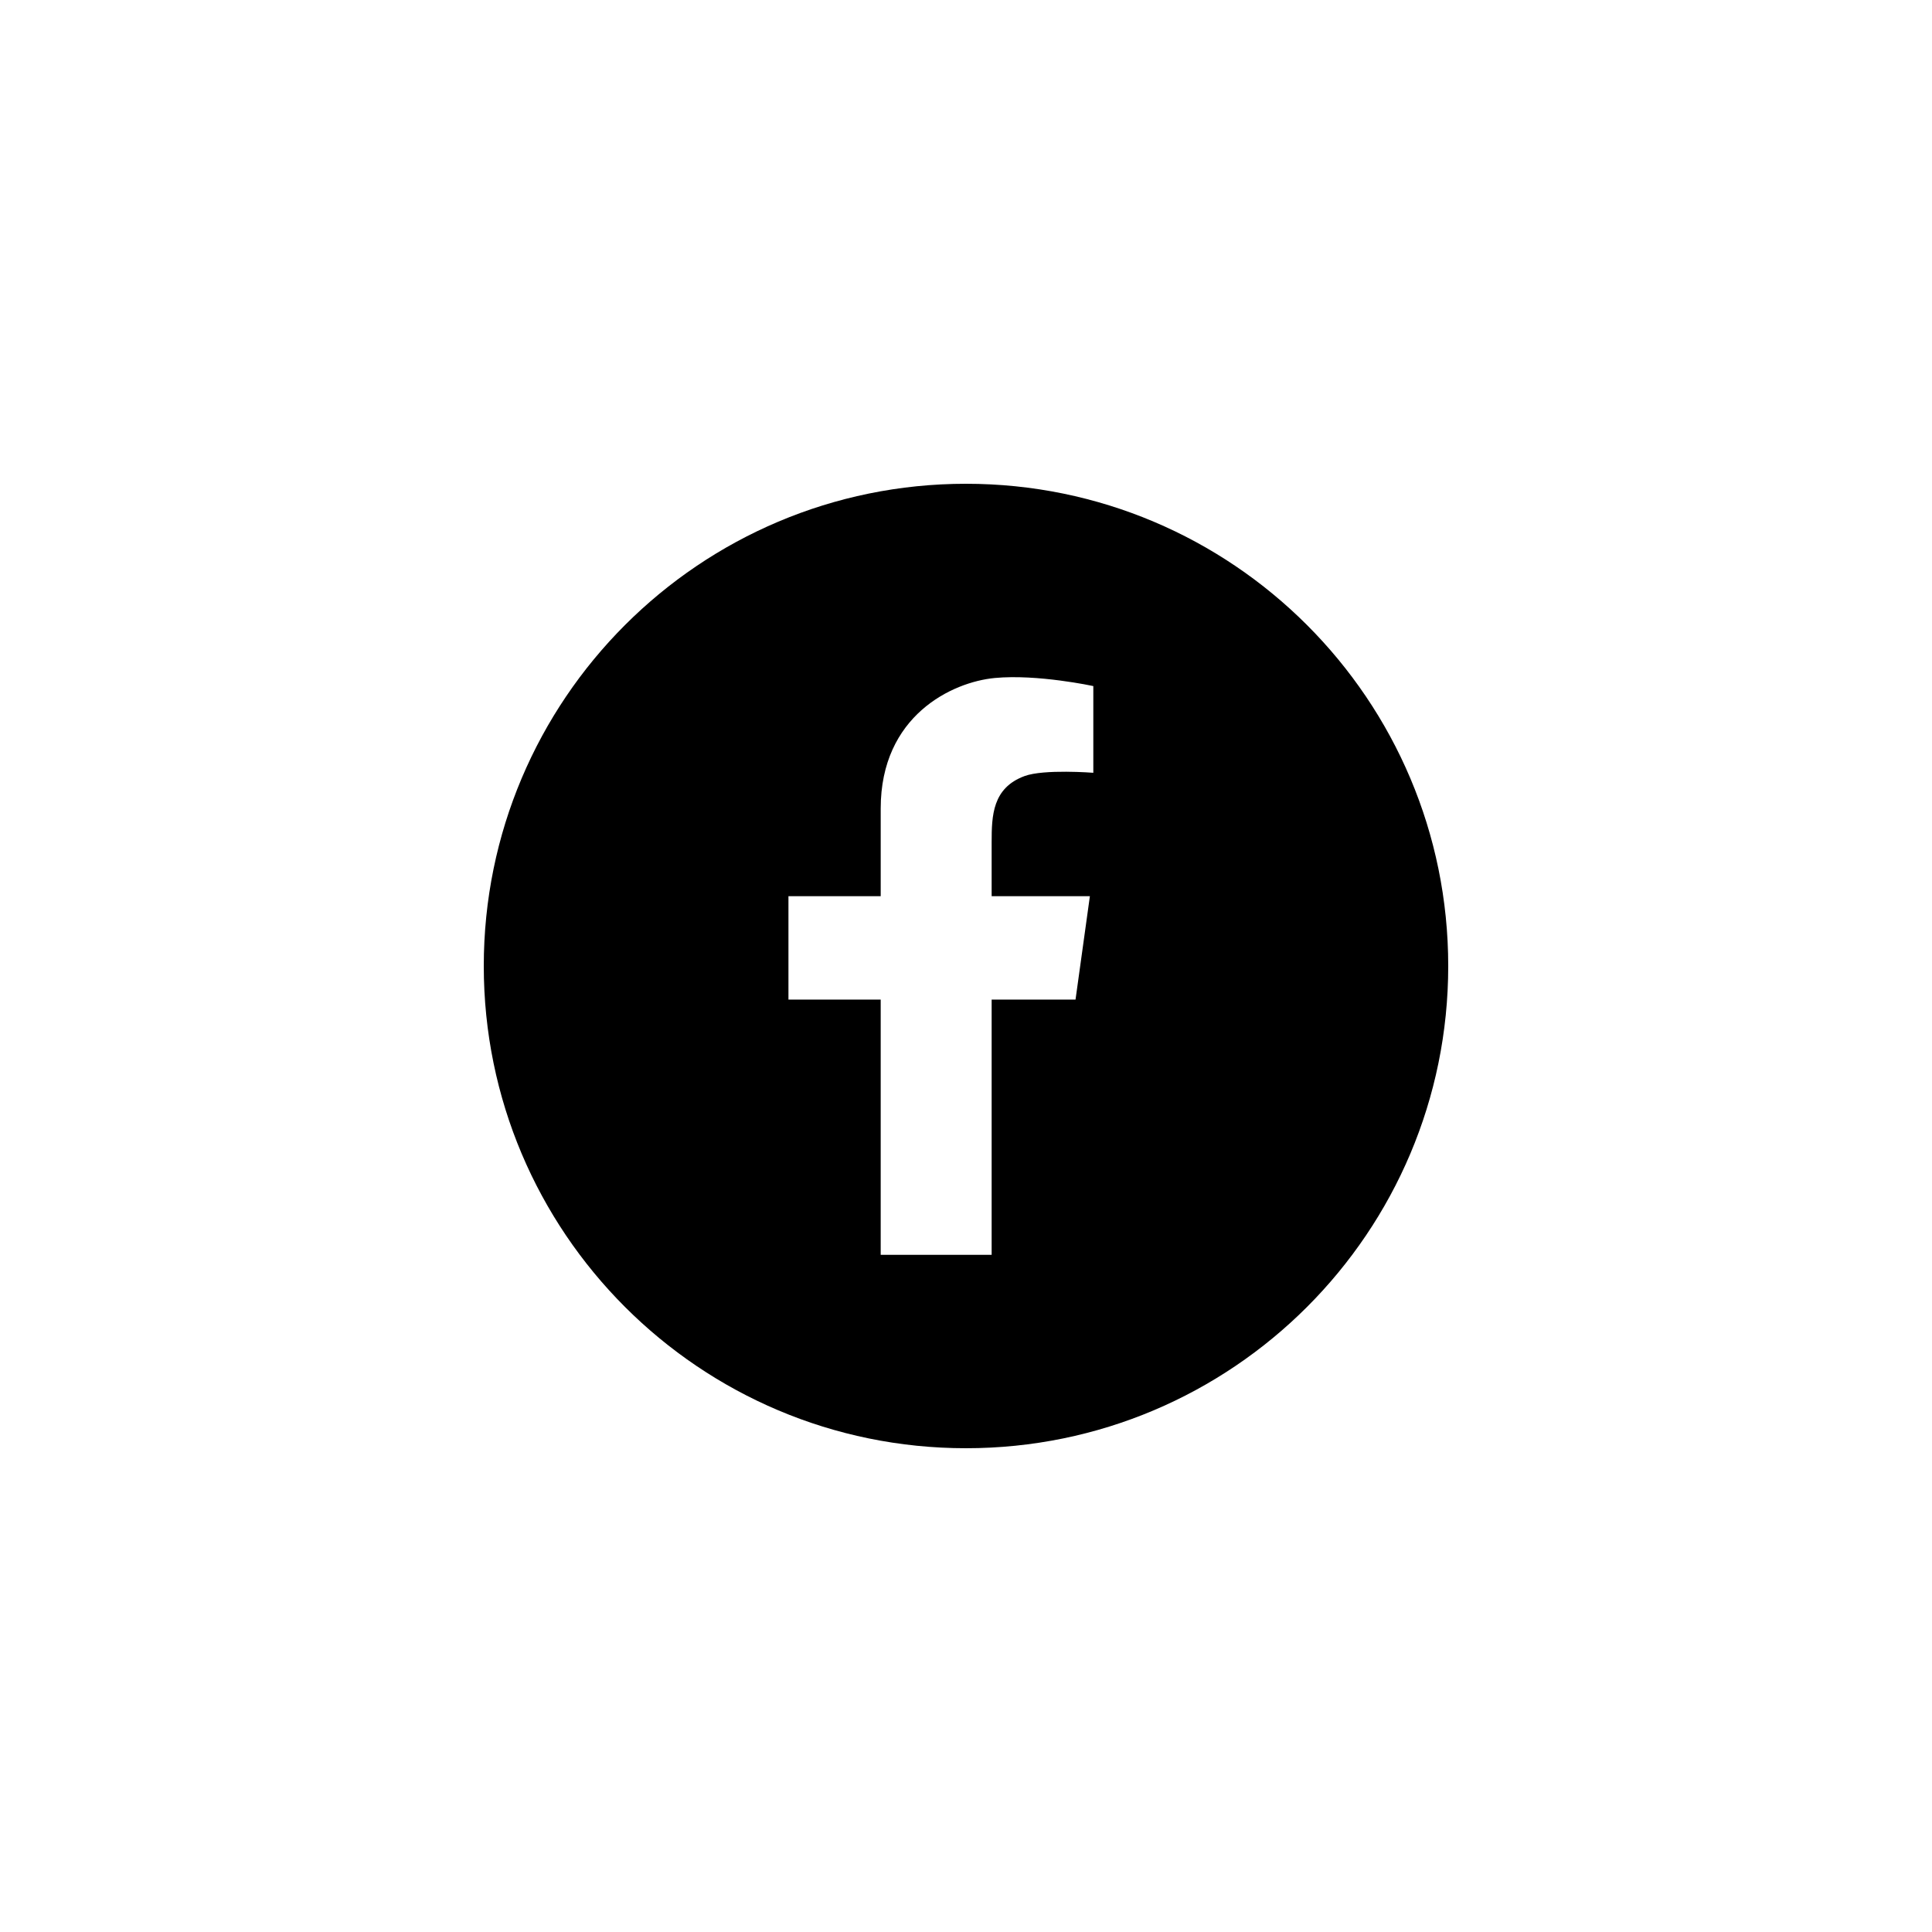
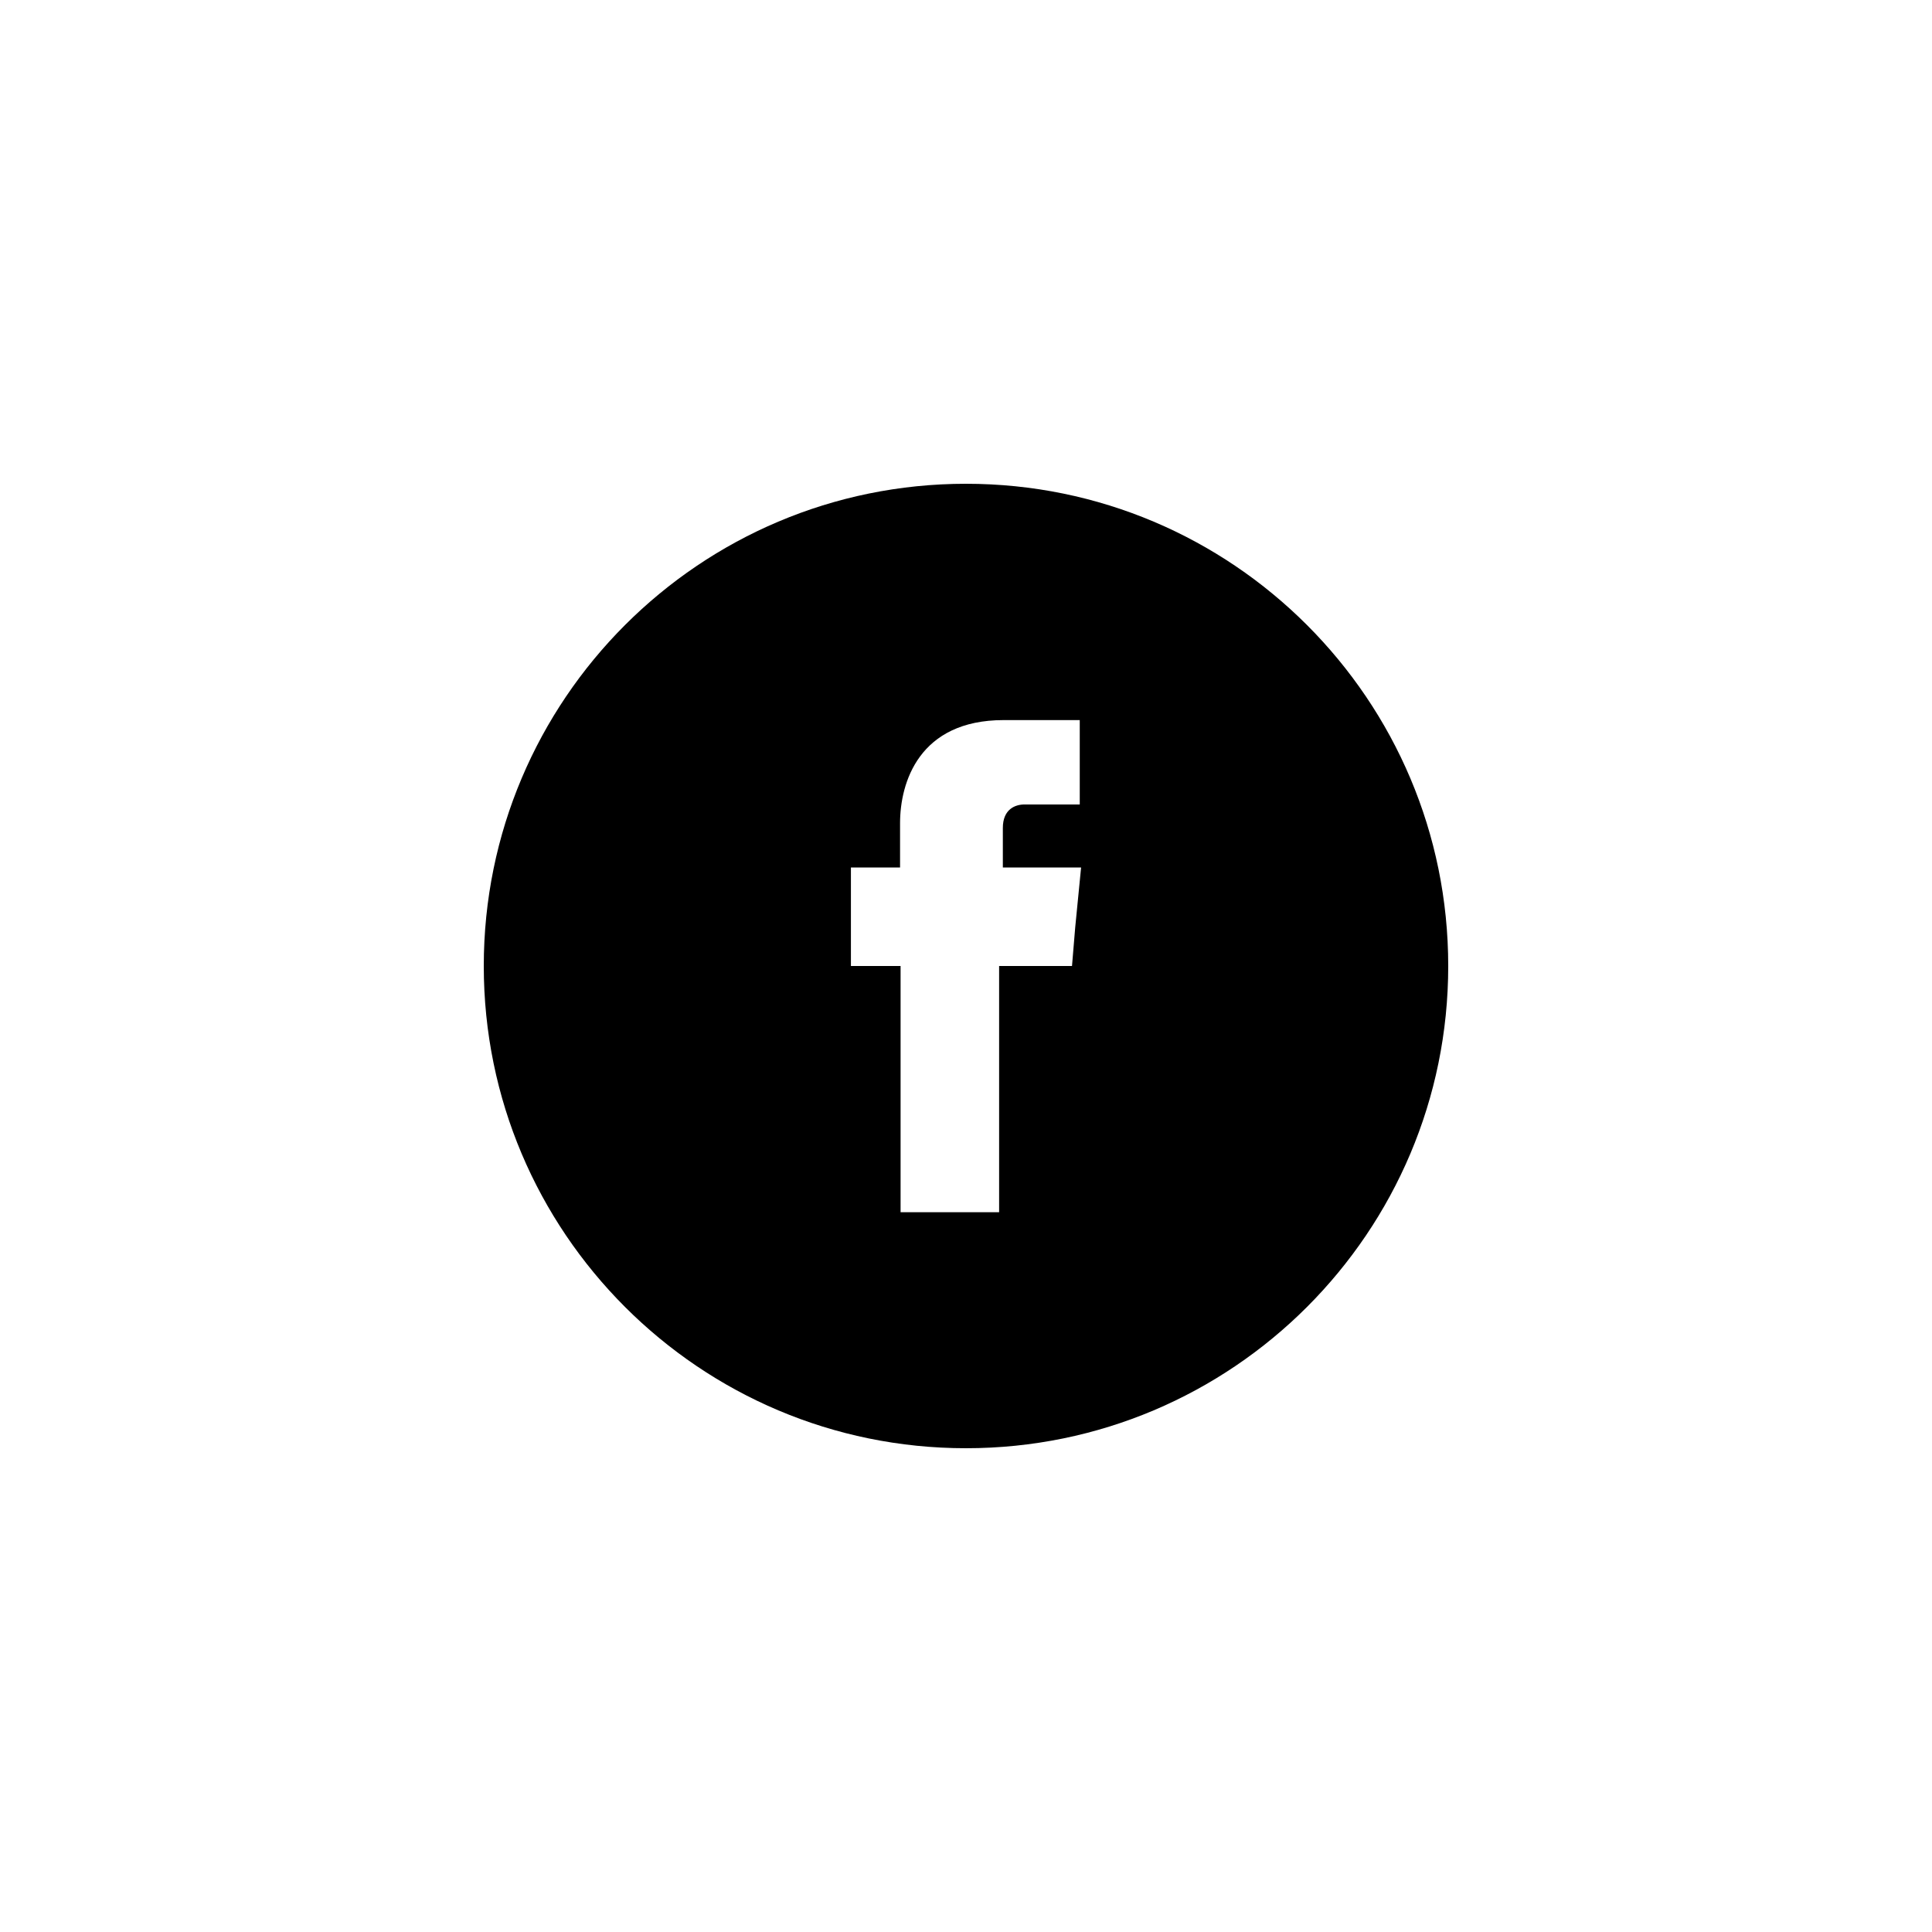
<svg xmlns="http://www.w3.org/2000/svg" version="1.1" width="400" height="400" viewBox="0 0 400 400" xml:space="preserve">
  <defs>
</defs>
  <g transform="matrix(0.39 0 0 0.39 200 200)" id="Layer_1">
-     <path style="stroke: none; stroke-width: 1; stroke-dasharray: none; stroke-linecap: butt; stroke-dashoffset: 0; stroke-linejoin: miter; stroke-miterlimit: 4; fill: rgb(0,0,0); fill-rule: nonzero; opacity: 1;" transform=" translate(-256, -256)" d="M 256 0 C 114.615 0 0 114.615 0 256 S 114.615 512 256 512 S 512 397.385 512 256 S 397.385 0 256 0 Z m 67.59 153.428 s -26.194 -2.064 -36.513 1.746 c -17.056 6.3 -17.462 21.034 -17.462 35.084 v 28.694 h 52.149 l -7.62 54.888 H 269.615 V 409.333 h -58.9 V 273.84 H 161.744 V 218.952 h 48.974 V 172.4 c 0 -49.292 37.942 -67.151 60.563 -69.294 s 52.309 4.286 52.309 4.286 Z" stroke-linecap="round" />
+     <path style="stroke: none; stroke-width: 1; stroke-dasharray: none; stroke-linecap: butt; stroke-dashoffset: 0; stroke-linejoin: miter; stroke-miterlimit: 4; fill: rgb(0,0,0); fill-rule: nonzero; opacity: 1;" transform=" translate(-256, -256)" d="M 437.017 74.985 C 390.665 28.629 326.732 0 256 0 S 121.338 28.629 74.986 74.985 C 28.634 121.341 0 185.268 0 256 s 28.634 134.661 74.986 181.014 C 121.338 483.368 185.268 512 256 512 s 134.665 -28.632 181.017 -74.986 C 483.368 390.661 512 326.732 512 256 S 483.368 121.341 437.017 74.985 z" stroke-linecap="round" />
+   </g>
+   <g transform="matrix(0.39 0 0 0.39 200 200.03)" id="Layer_1">
+     <path style="stroke: none; stroke-width: 1; stroke-dasharray: none; stroke-linecap: butt; stroke-dashoffset: 0; stroke-linejoin: miter; stroke-miterlimit: 4; fill: rgb(255,255,255); fill-rule: evenodd; opacity: 1;" transform=" translate(-256, -256.07)" d="M 275.559 203.692 v -20.978 c 0 -10.064 6.664 -12.473 11.491 -12.473 c 4.675 0 29.338 0 29.338 0 v -44.795 h -40.4 c -44.933 0 -54.995 33.168 -54.995 54.716 v 23.529 h -26.087 v 31.61 V 256 h 26.365 c 0 59.393 0 130.695 0 130.695 h 52.309 c 0 0 0 -72.295 0 -130.695 h 38.693 l 1.707 -20.554 l 3.12 -31.754 H 275.559 z" stroke-linecap="round" />
  </g>
</svg>
